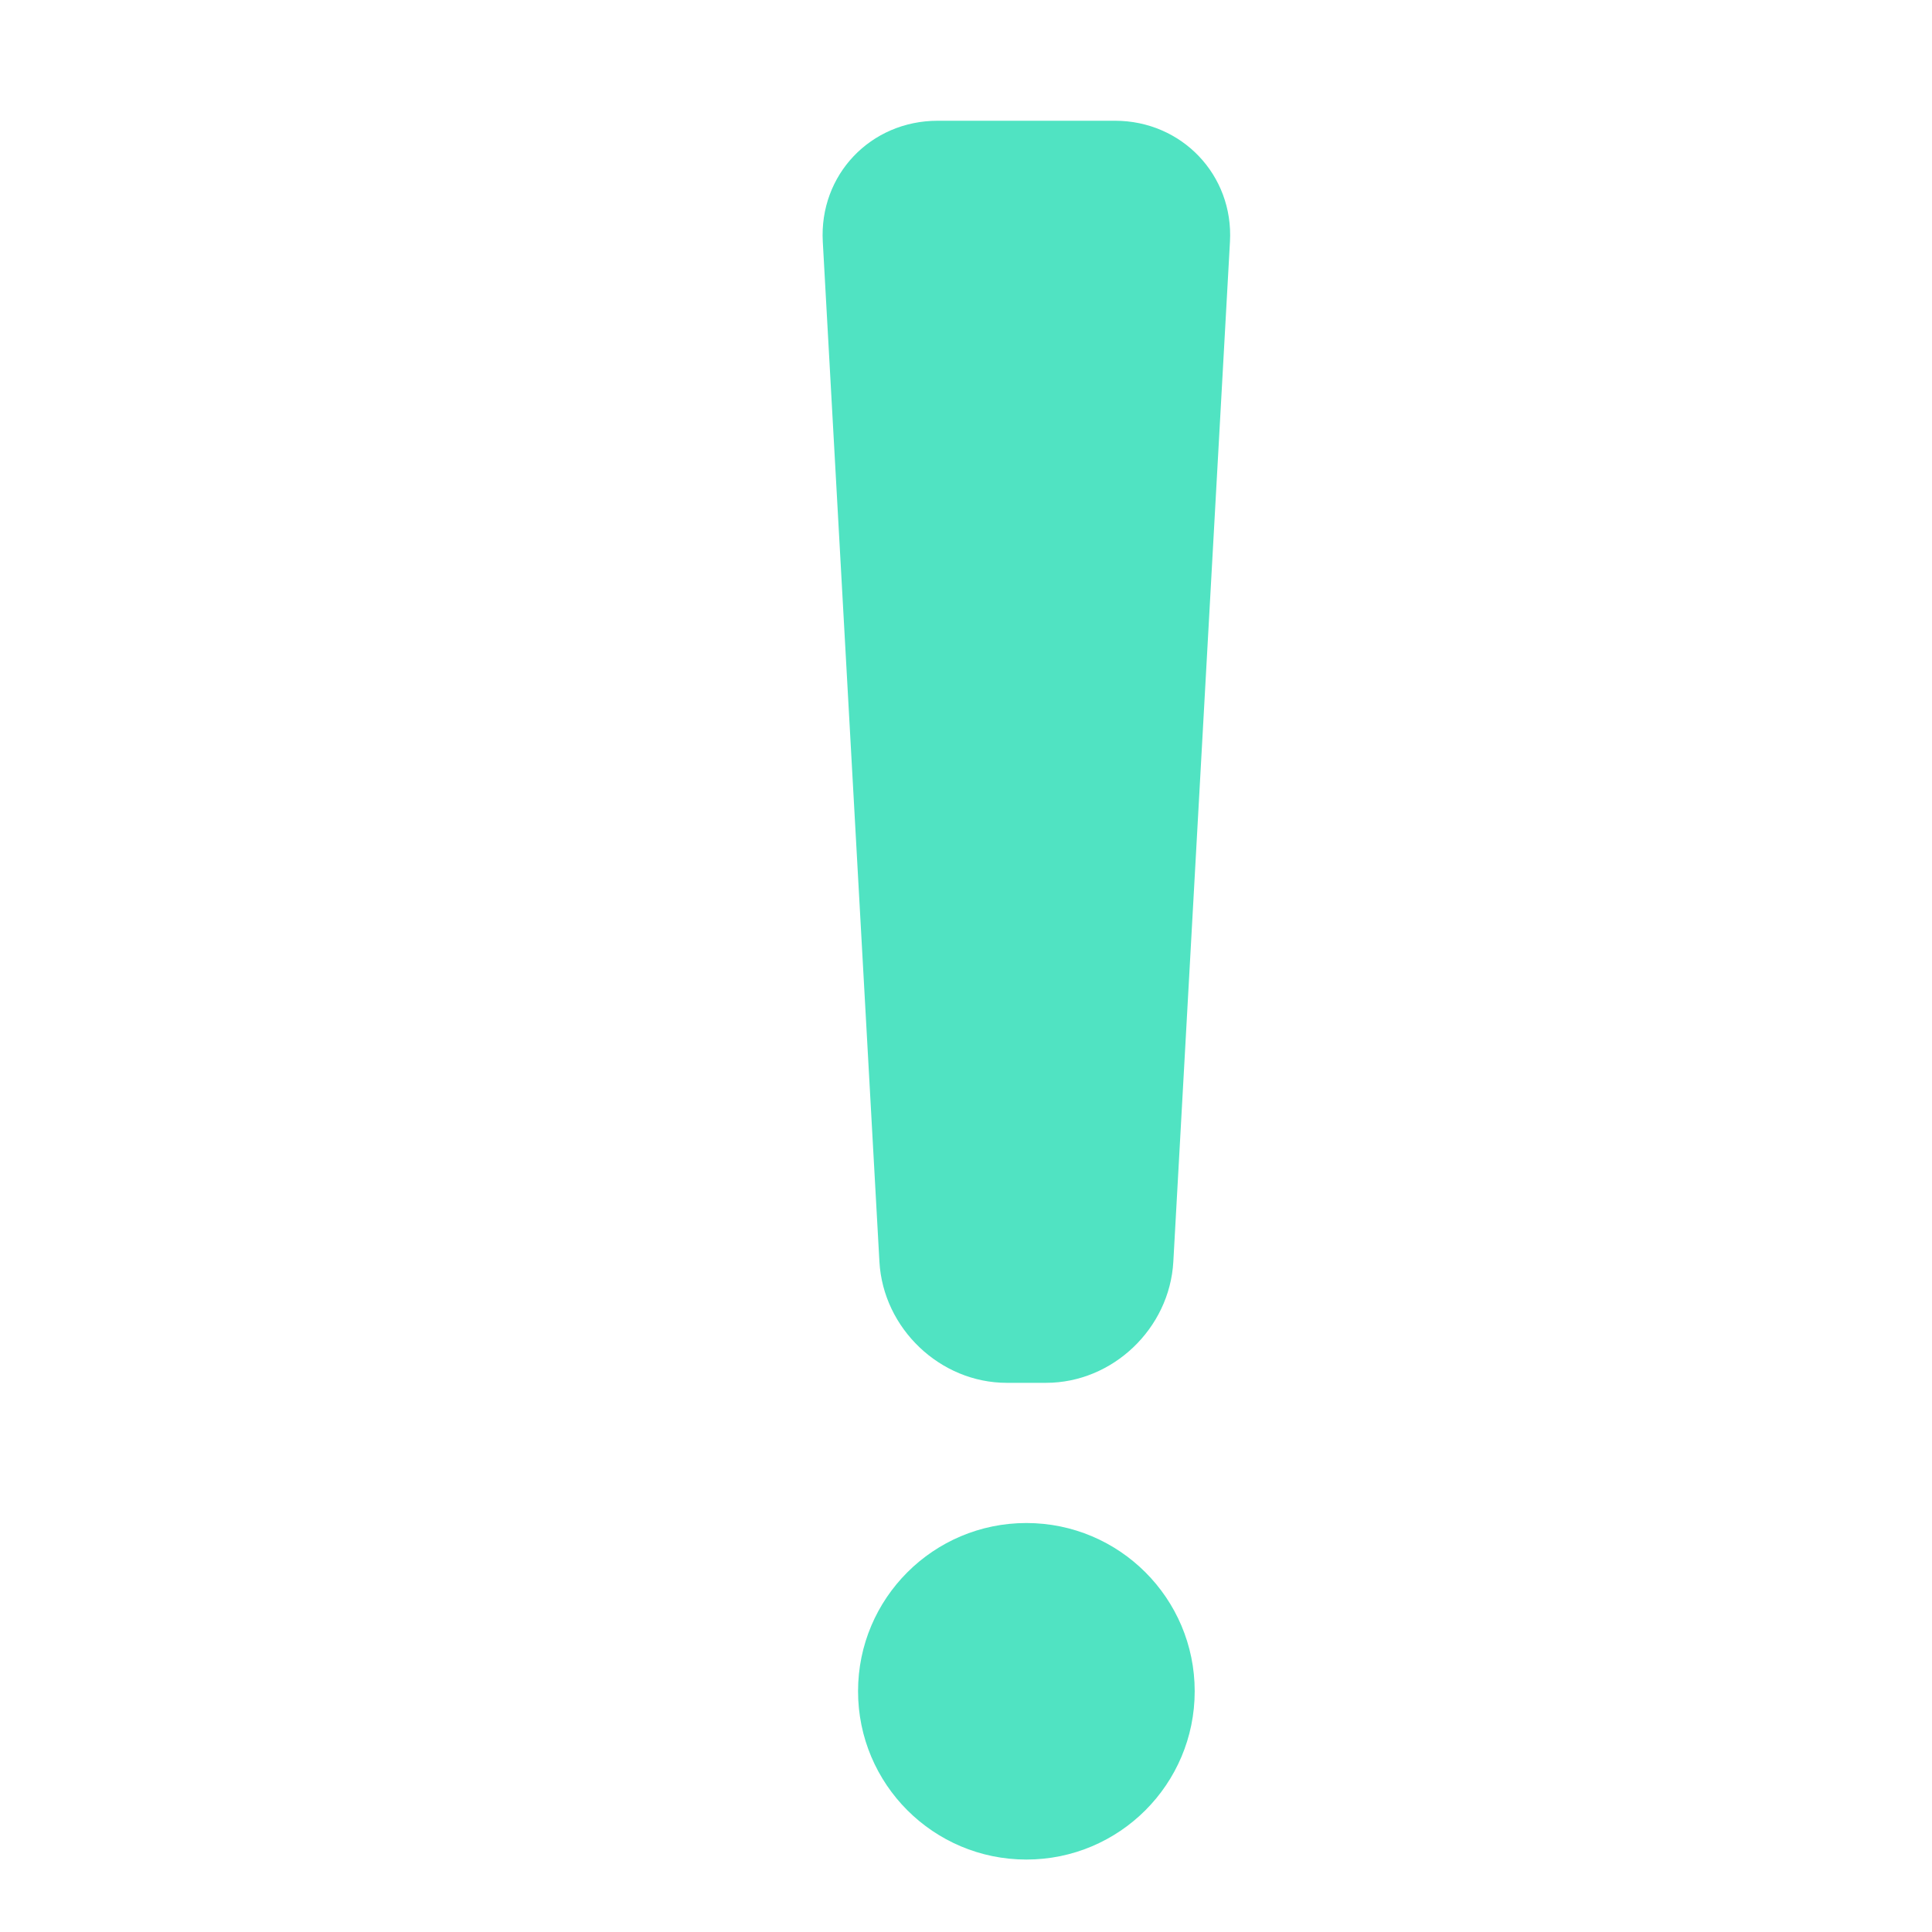
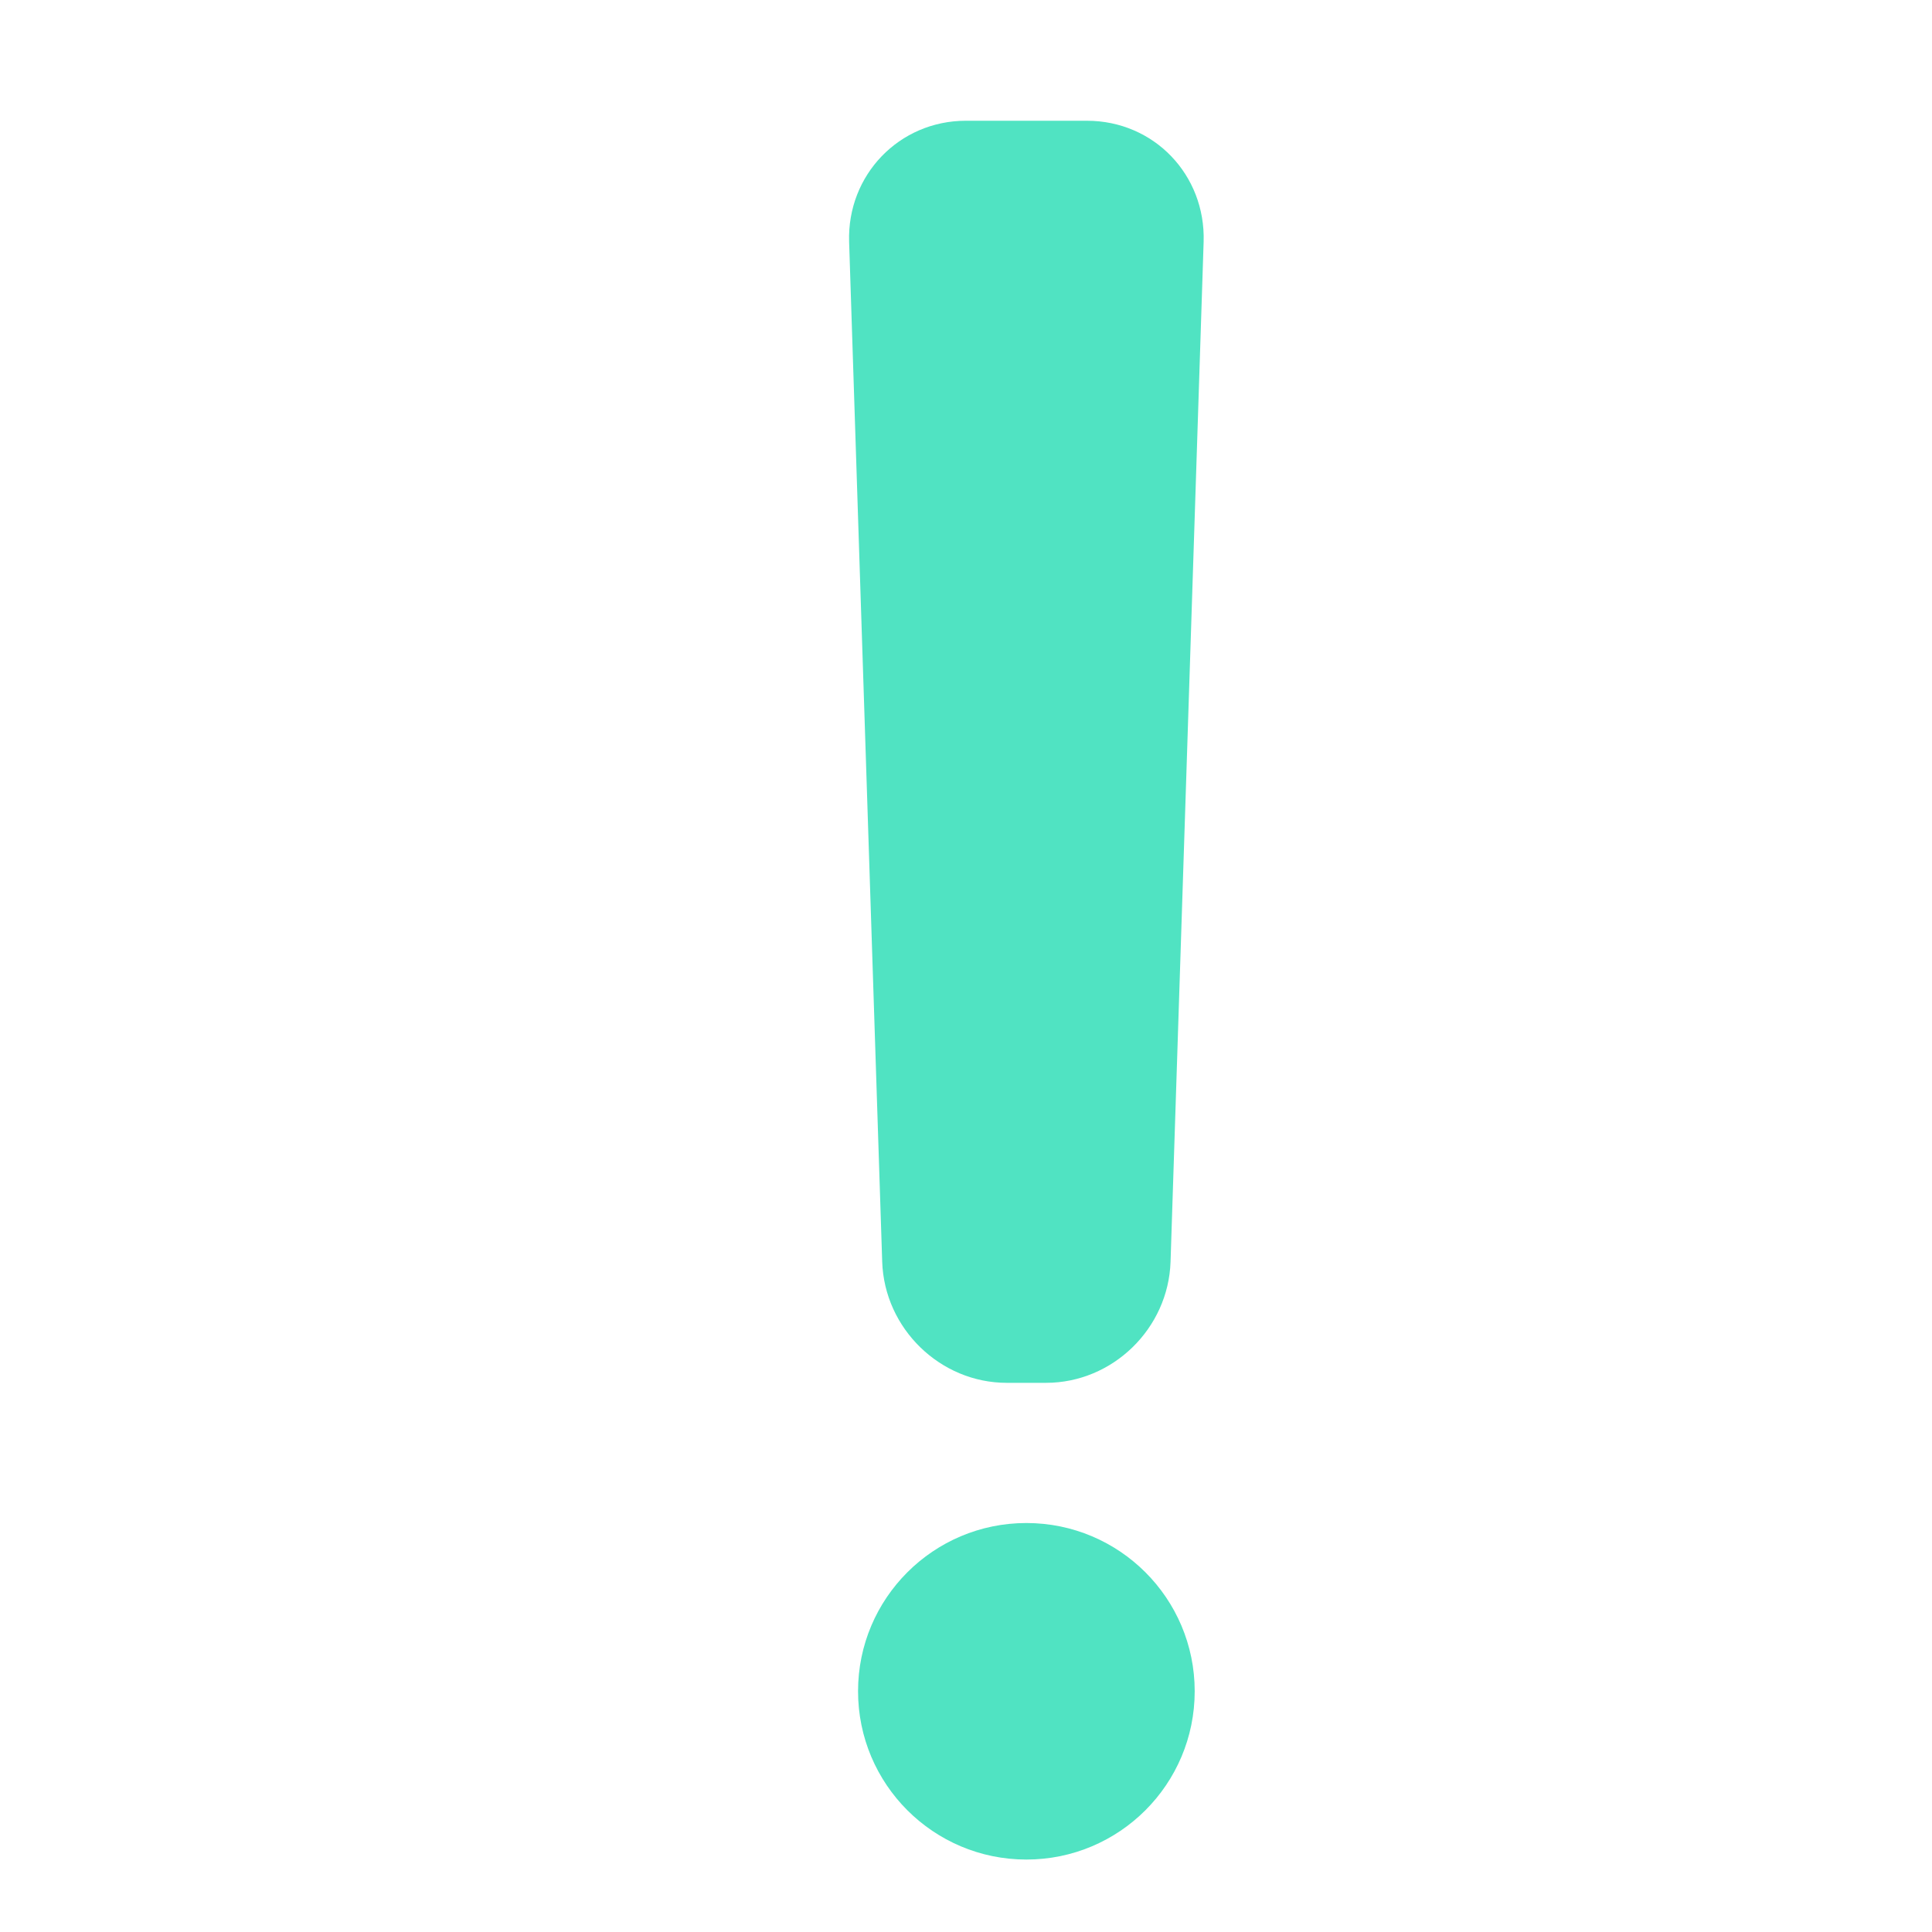
<svg xmlns="http://www.w3.org/2000/svg" width="16px" height="16px" viewBox="0 0 16 16" version="1.1">
  <defs />
  <g id="Page-1" stroke="none" stroke-width="1" fill="none" fill-rule="evenodd">
    <g id="important" fill="#50E3C2">
-       <path d="M7.766,1 C7.209,1 6.783,1.449 6.814,2.002 L7.283,10.449 C7.314,11.003 7.787,11.452 8.337,11.452 L8.663,11.452 C9.214,11.452 9.686,11.003 9.717,10.449 L10.186,2.002 C10.217,1.449 9.786,1 9.234,1 L7.766,1 Z M8.5,15.4 C9.27,15.4 9.894,14.776 9.894,14.006 C9.894,13.237 9.27,12.613 8.5,12.613 C7.73,12.613 7.106,13.237 7.106,14.006 C7.106,14.776 7.73,15.4 8.5,15.4 Z" id="Path-321" />
+       <path d="M7.999,1 C7.447,1 7.015,1.449 7.032,2.002 L7.306,10.449 C7.324,11.003 7.787,11.452 8.337,11.452 L8.663,11.452 C9.214,11.452 9.676,11.003 9.694,10.449 L9.968,2.002 C9.985,1.449 9.557,1 9.001,1 L7.999,1 Z M8.5,15.4 C9.27,15.4 9.894,14.776 9.894,14.006 C9.894,13.237 9.27,12.613 8.5,12.613 C7.73,12.613 7.106,13.237 7.106,14.006 C7.106,14.776 7.73,15.4 8.5,15.4 Z" id="Path-321" />
    </g>
  </g>
</svg>
